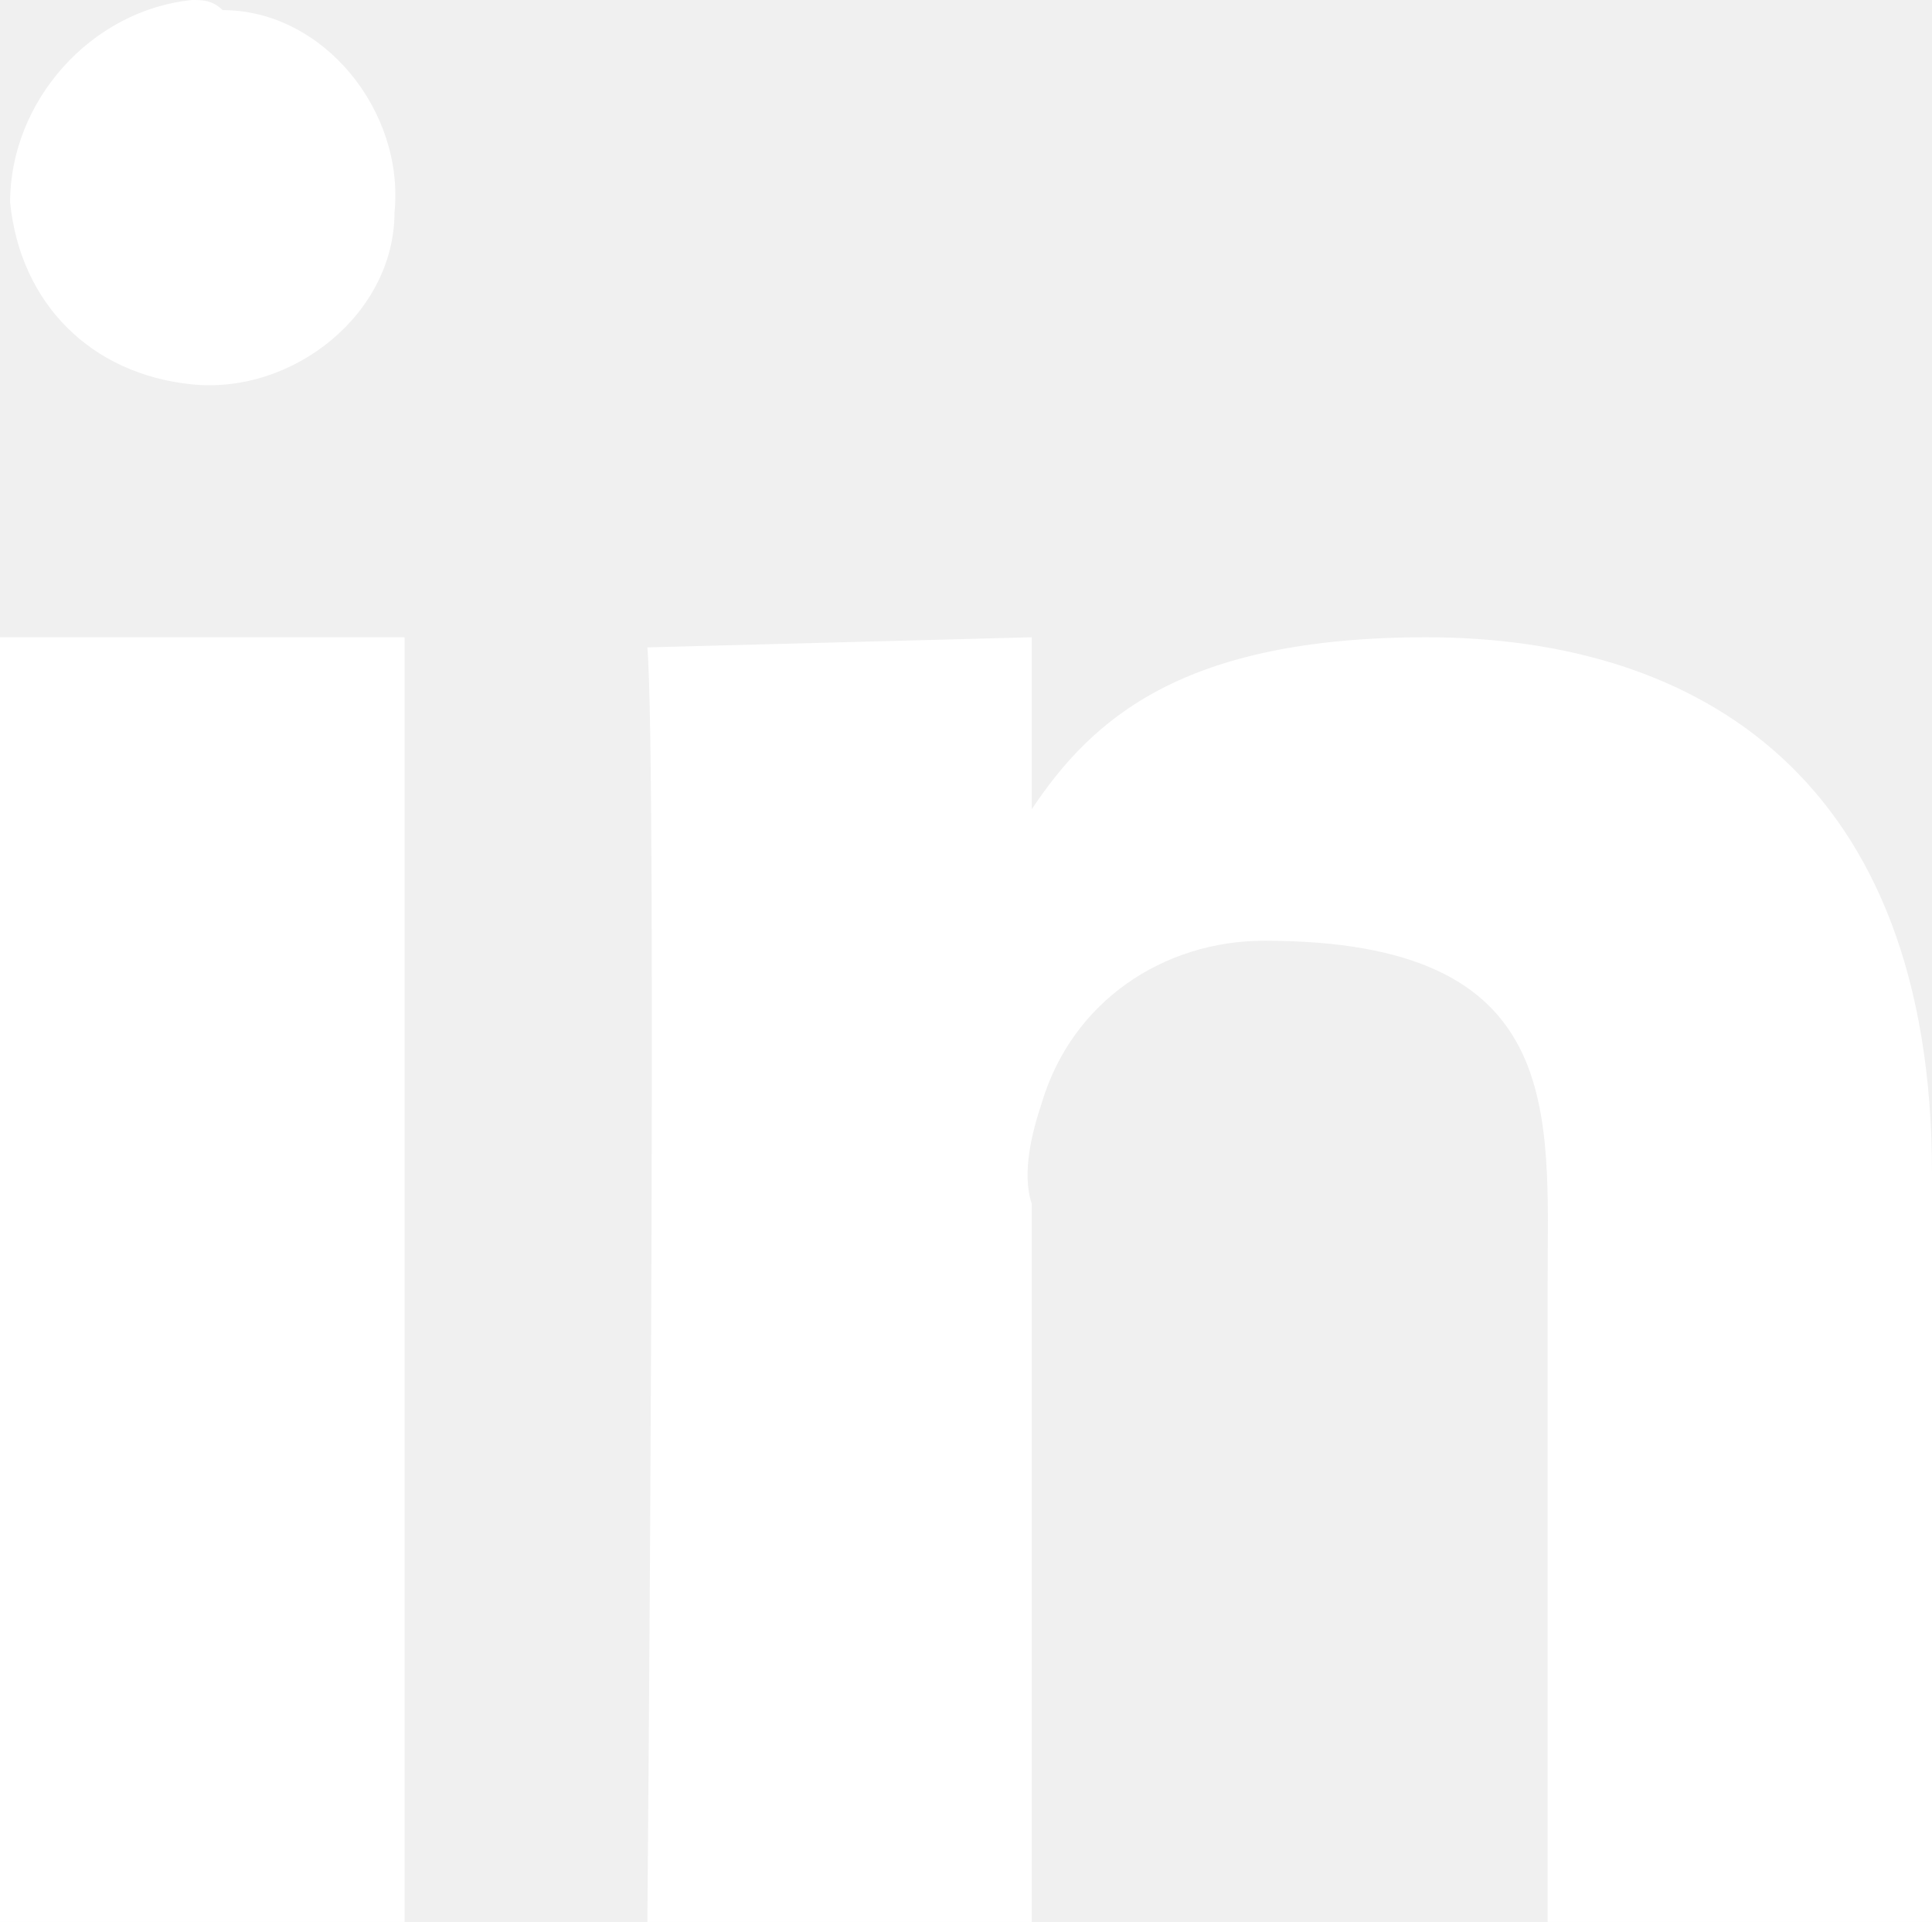
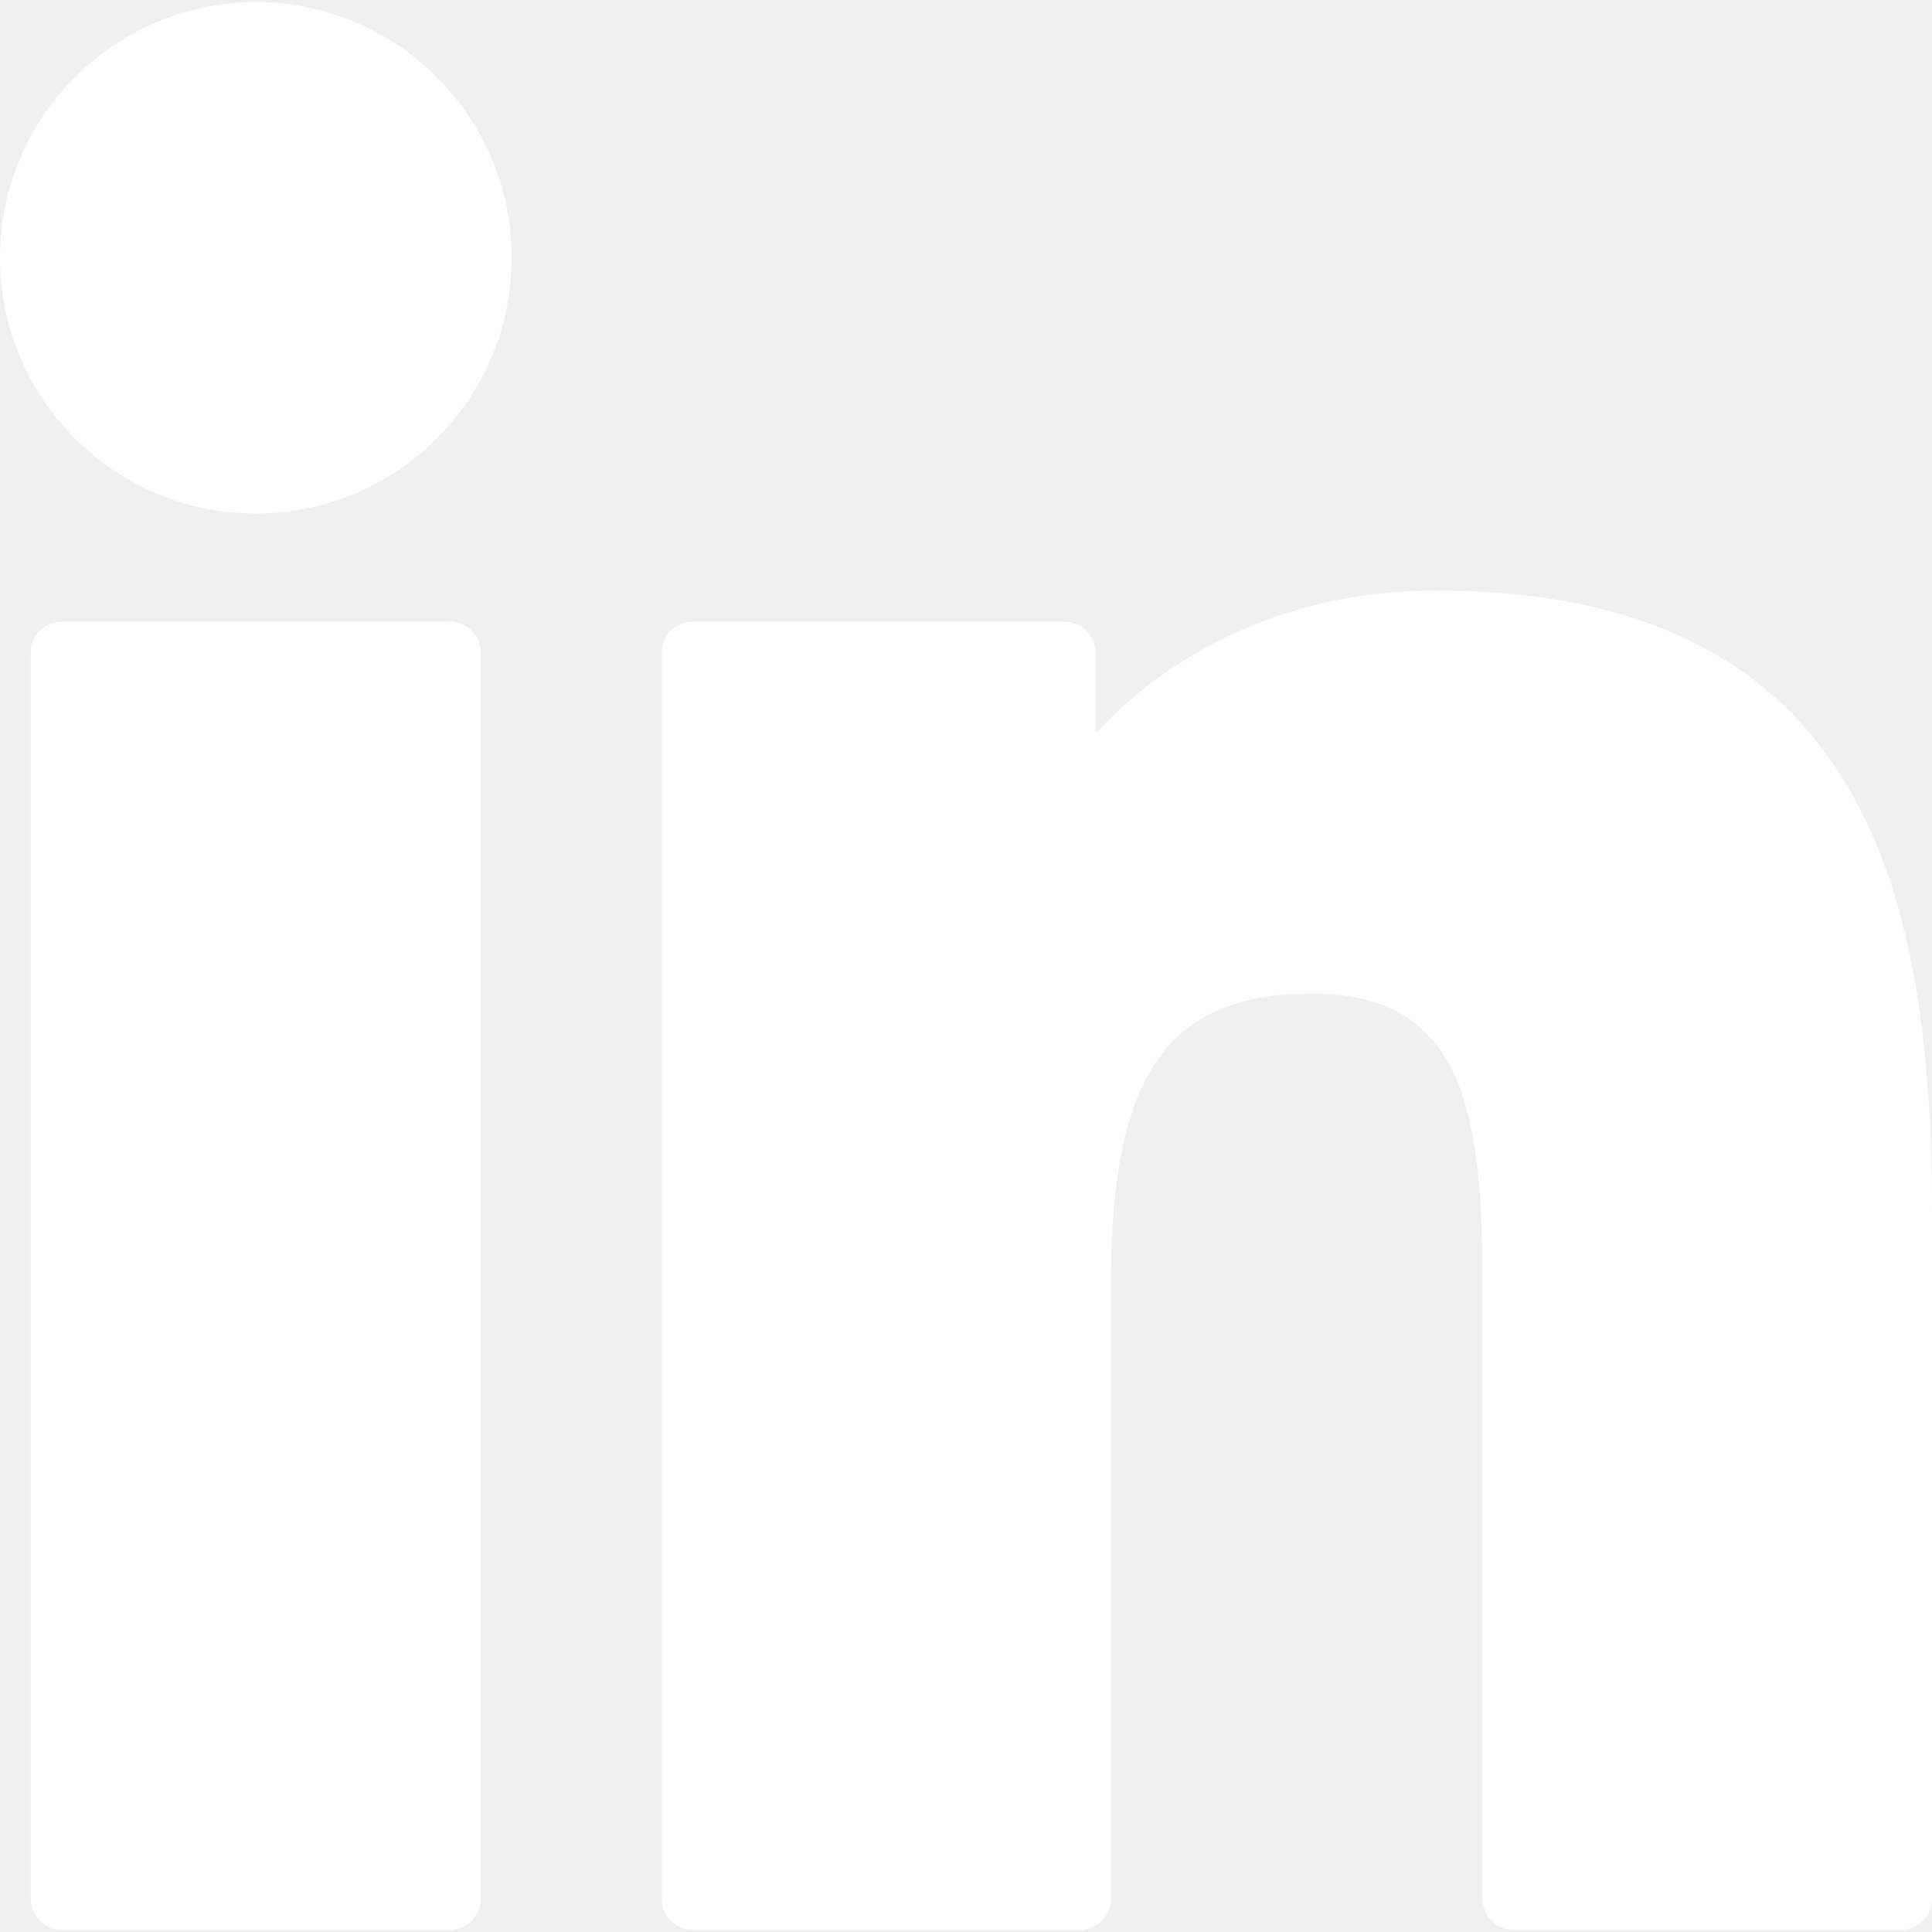
- <svg xmlns="http://www.w3.org/2000/svg" fill="white" version="1.1" id="Layer_1" x="0px" y="0px" viewBox="0 0 19.1 19" style="enable-background:new 0 0 19.1 19;" xml:space="preserve">
-   <path d="M19.1,11.6V19l-3.8,0v-6.3c0-1.7,0.2-3.4-2.8-3.4c-1,0-1.9,0.6-2.2,1.6c-0.1,0.3-0.2,0.7-0.1,1l0,7.1H6.4  c0,0,0.1-11.4,0-12.6l3.8-0.1V8c0,0,0,0,0,0h0v0c0.6-0.9,1.5-1.7,3.9-1.7C16.8,6.3,19.1,7.7,19.1,11.6L19.1,11.6L19.1,11.6z M1.9,0  c-1,0.1-1.8,1-1.8,2C0.2,3,0.9,3.7,1.9,3.8h0c1,0.1,2-0.7,2-1.7c0.1-1-0.7-2-1.7-2C2.1,0,2,0,1.9,0L1.9,0L1.9,0z M0,19h4V6.3H0V19z" />
+ <svg xmlns="http://www.w3.org/2000/svg" fill="white" version="1.1" id="Layer_1" x="0px" y="0px" viewBox="0 0 310 310" style="enable-background:new 0 0 310 310;" xml:space="preserve">
+   <g id="XMLID_801_">
+     <path id="XMLID_802_" d="M72.16,99.73H9.927c-2.762,0-5,2.239-5,5v199.928c0,2.762,2.238,5,5,5H72.16c2.762,0,5-2.238,5-5V104.73   C77.16,101.969,74.922,99.73,72.16,99.73z" />
+     <path id="XMLID_803_" d="M41.066,0.341C18.422,0.341,0,18.743,0,41.362C0,63.991,18.422,82.4,41.066,82.4   c22.626,0,41.033-18.41,41.033-41.038C82.1,18.743,63.692,0.341,41.066,0.341z" />
+     <path id="XMLID_804_" d="M230.454,94.761c-24.995,0-43.472,10.745-54.679,22.954V104.73c0-2.761-2.238-5-5-5h-59.599   c-2.762,0-5,2.239-5,5v199.928c0,2.762,2.238,5,5,5h62.097c2.762,0,5-2.238,5-5v-98.918c0-33.333,9.054-46.319,32.29-46.319   c25.306,0,27.317,20.818,27.317,48.034v97.204c0,2.762,2.238,5,5,5H305c2.762,0,5-2.238,5-5V194.995   C310,145.43,300.549,94.761,230.454,94.761z" />
+   </g>
</svg>
